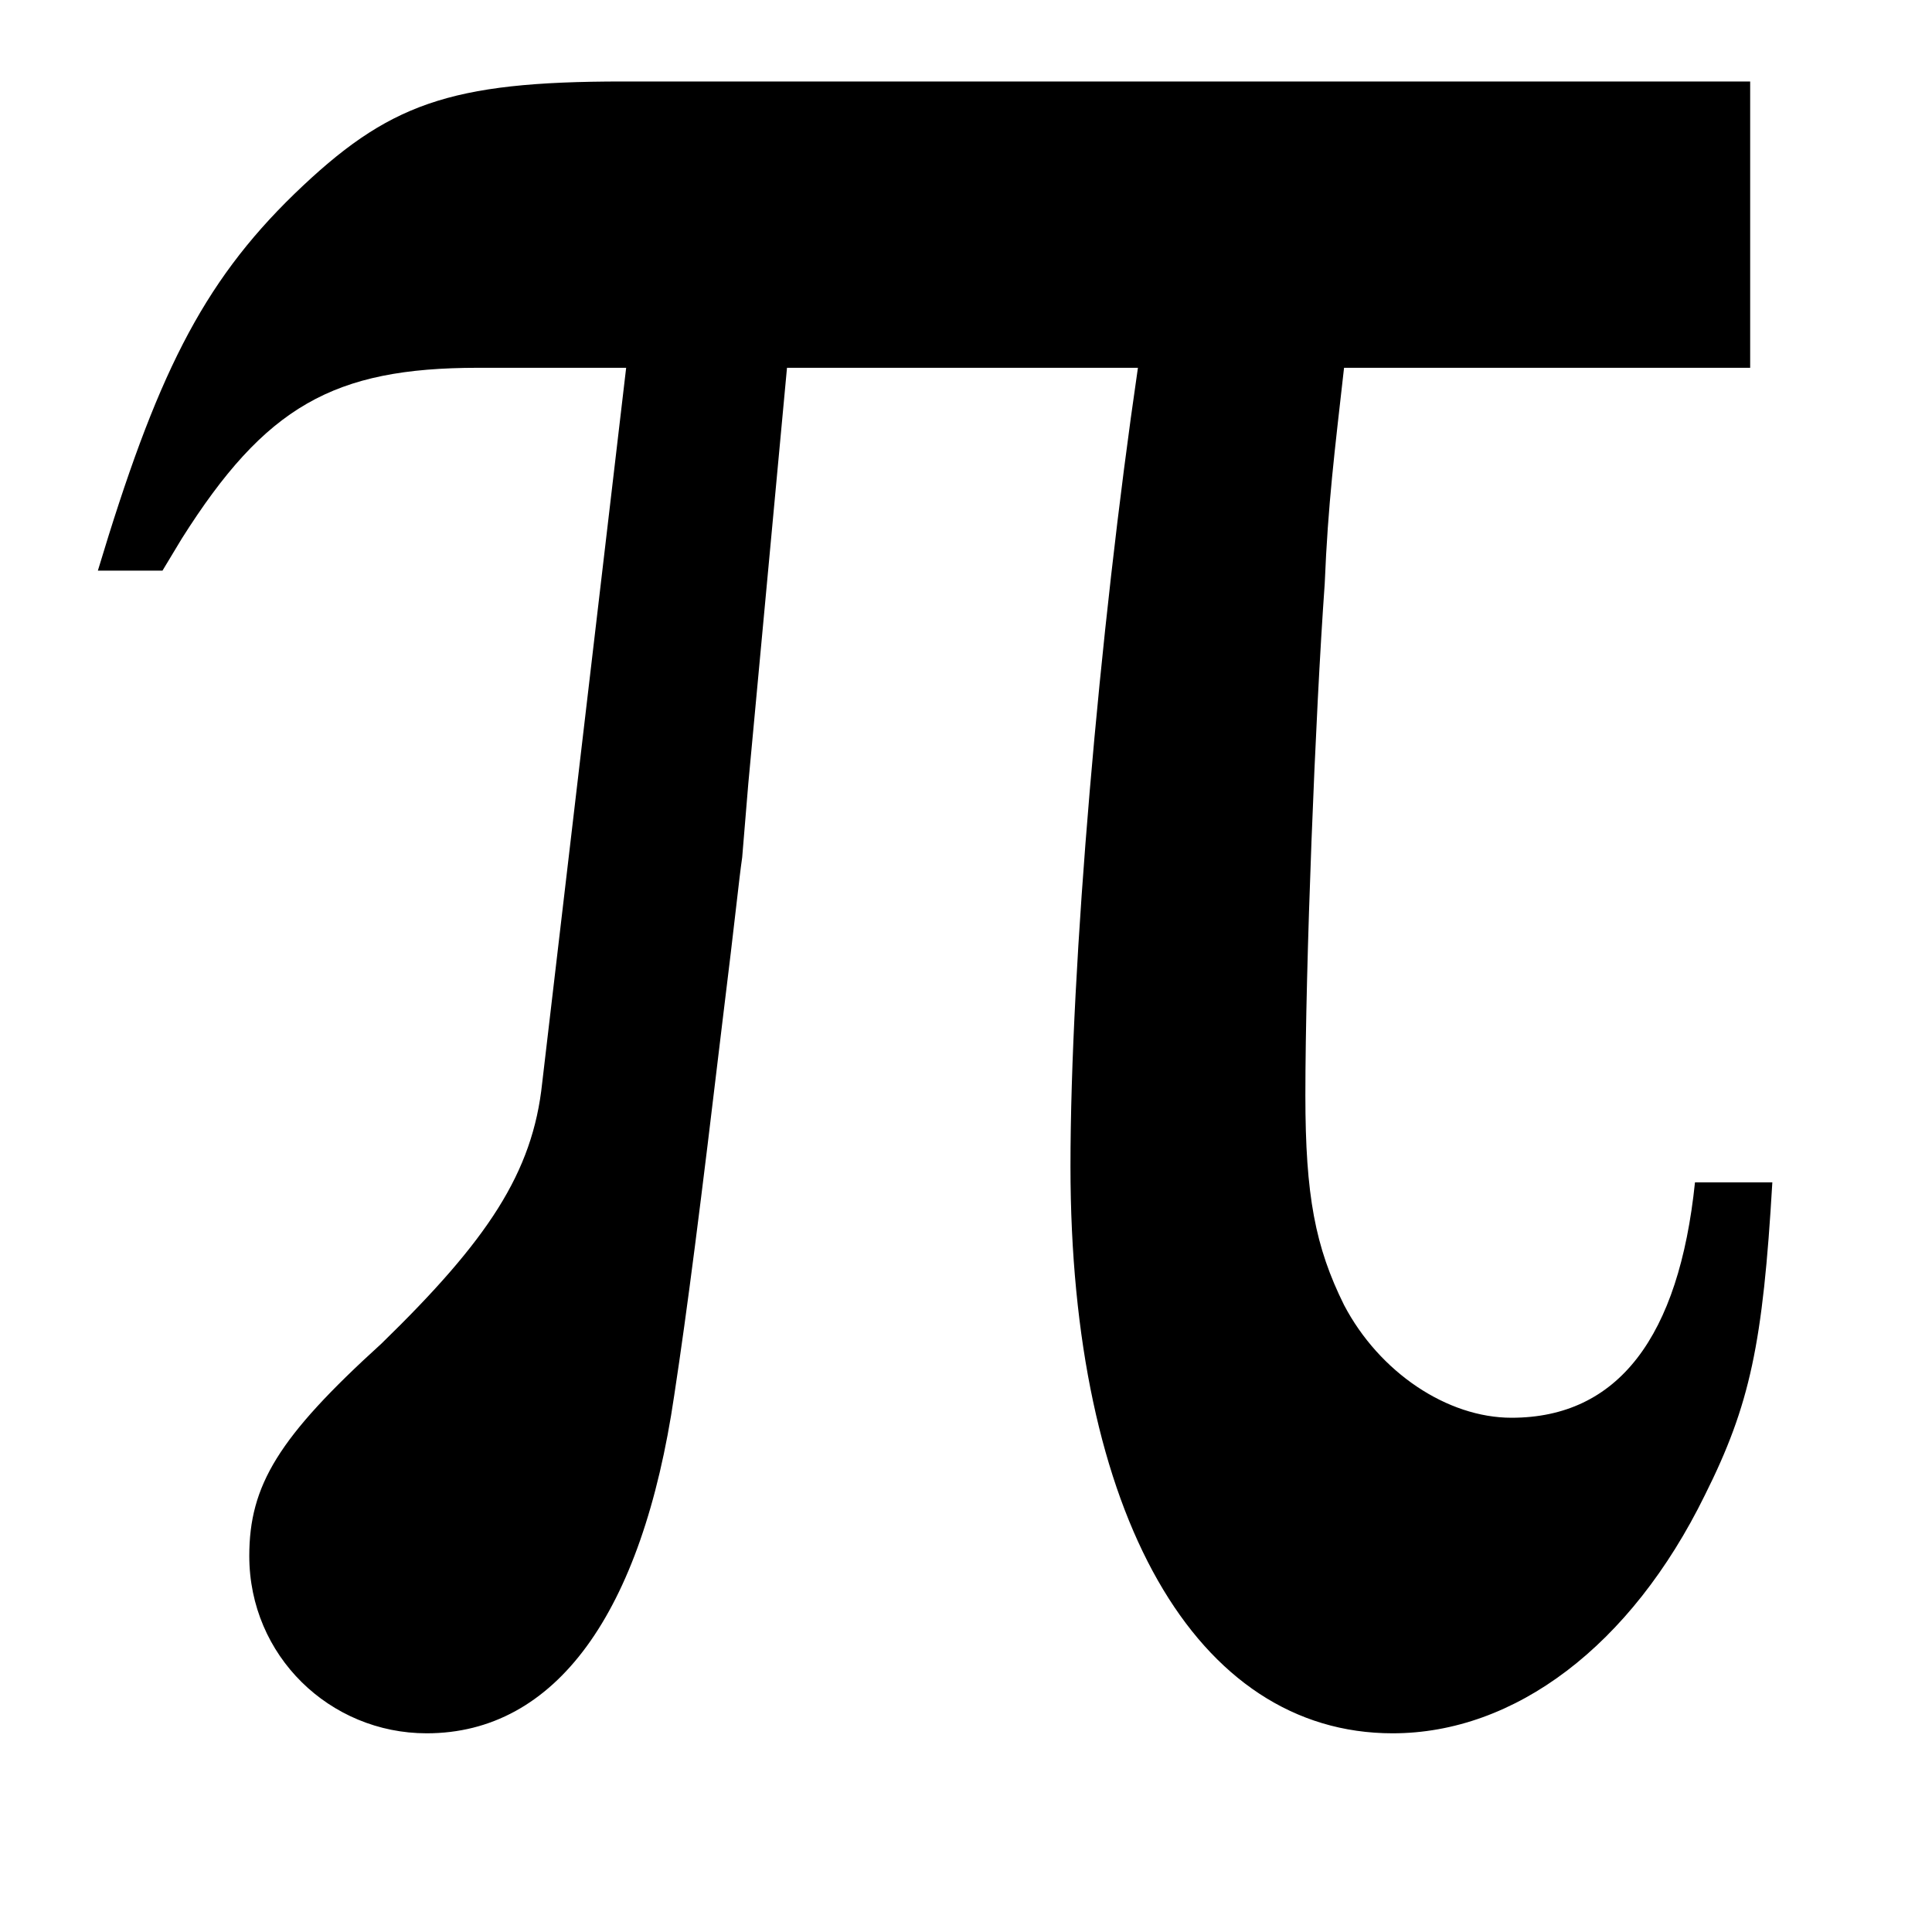
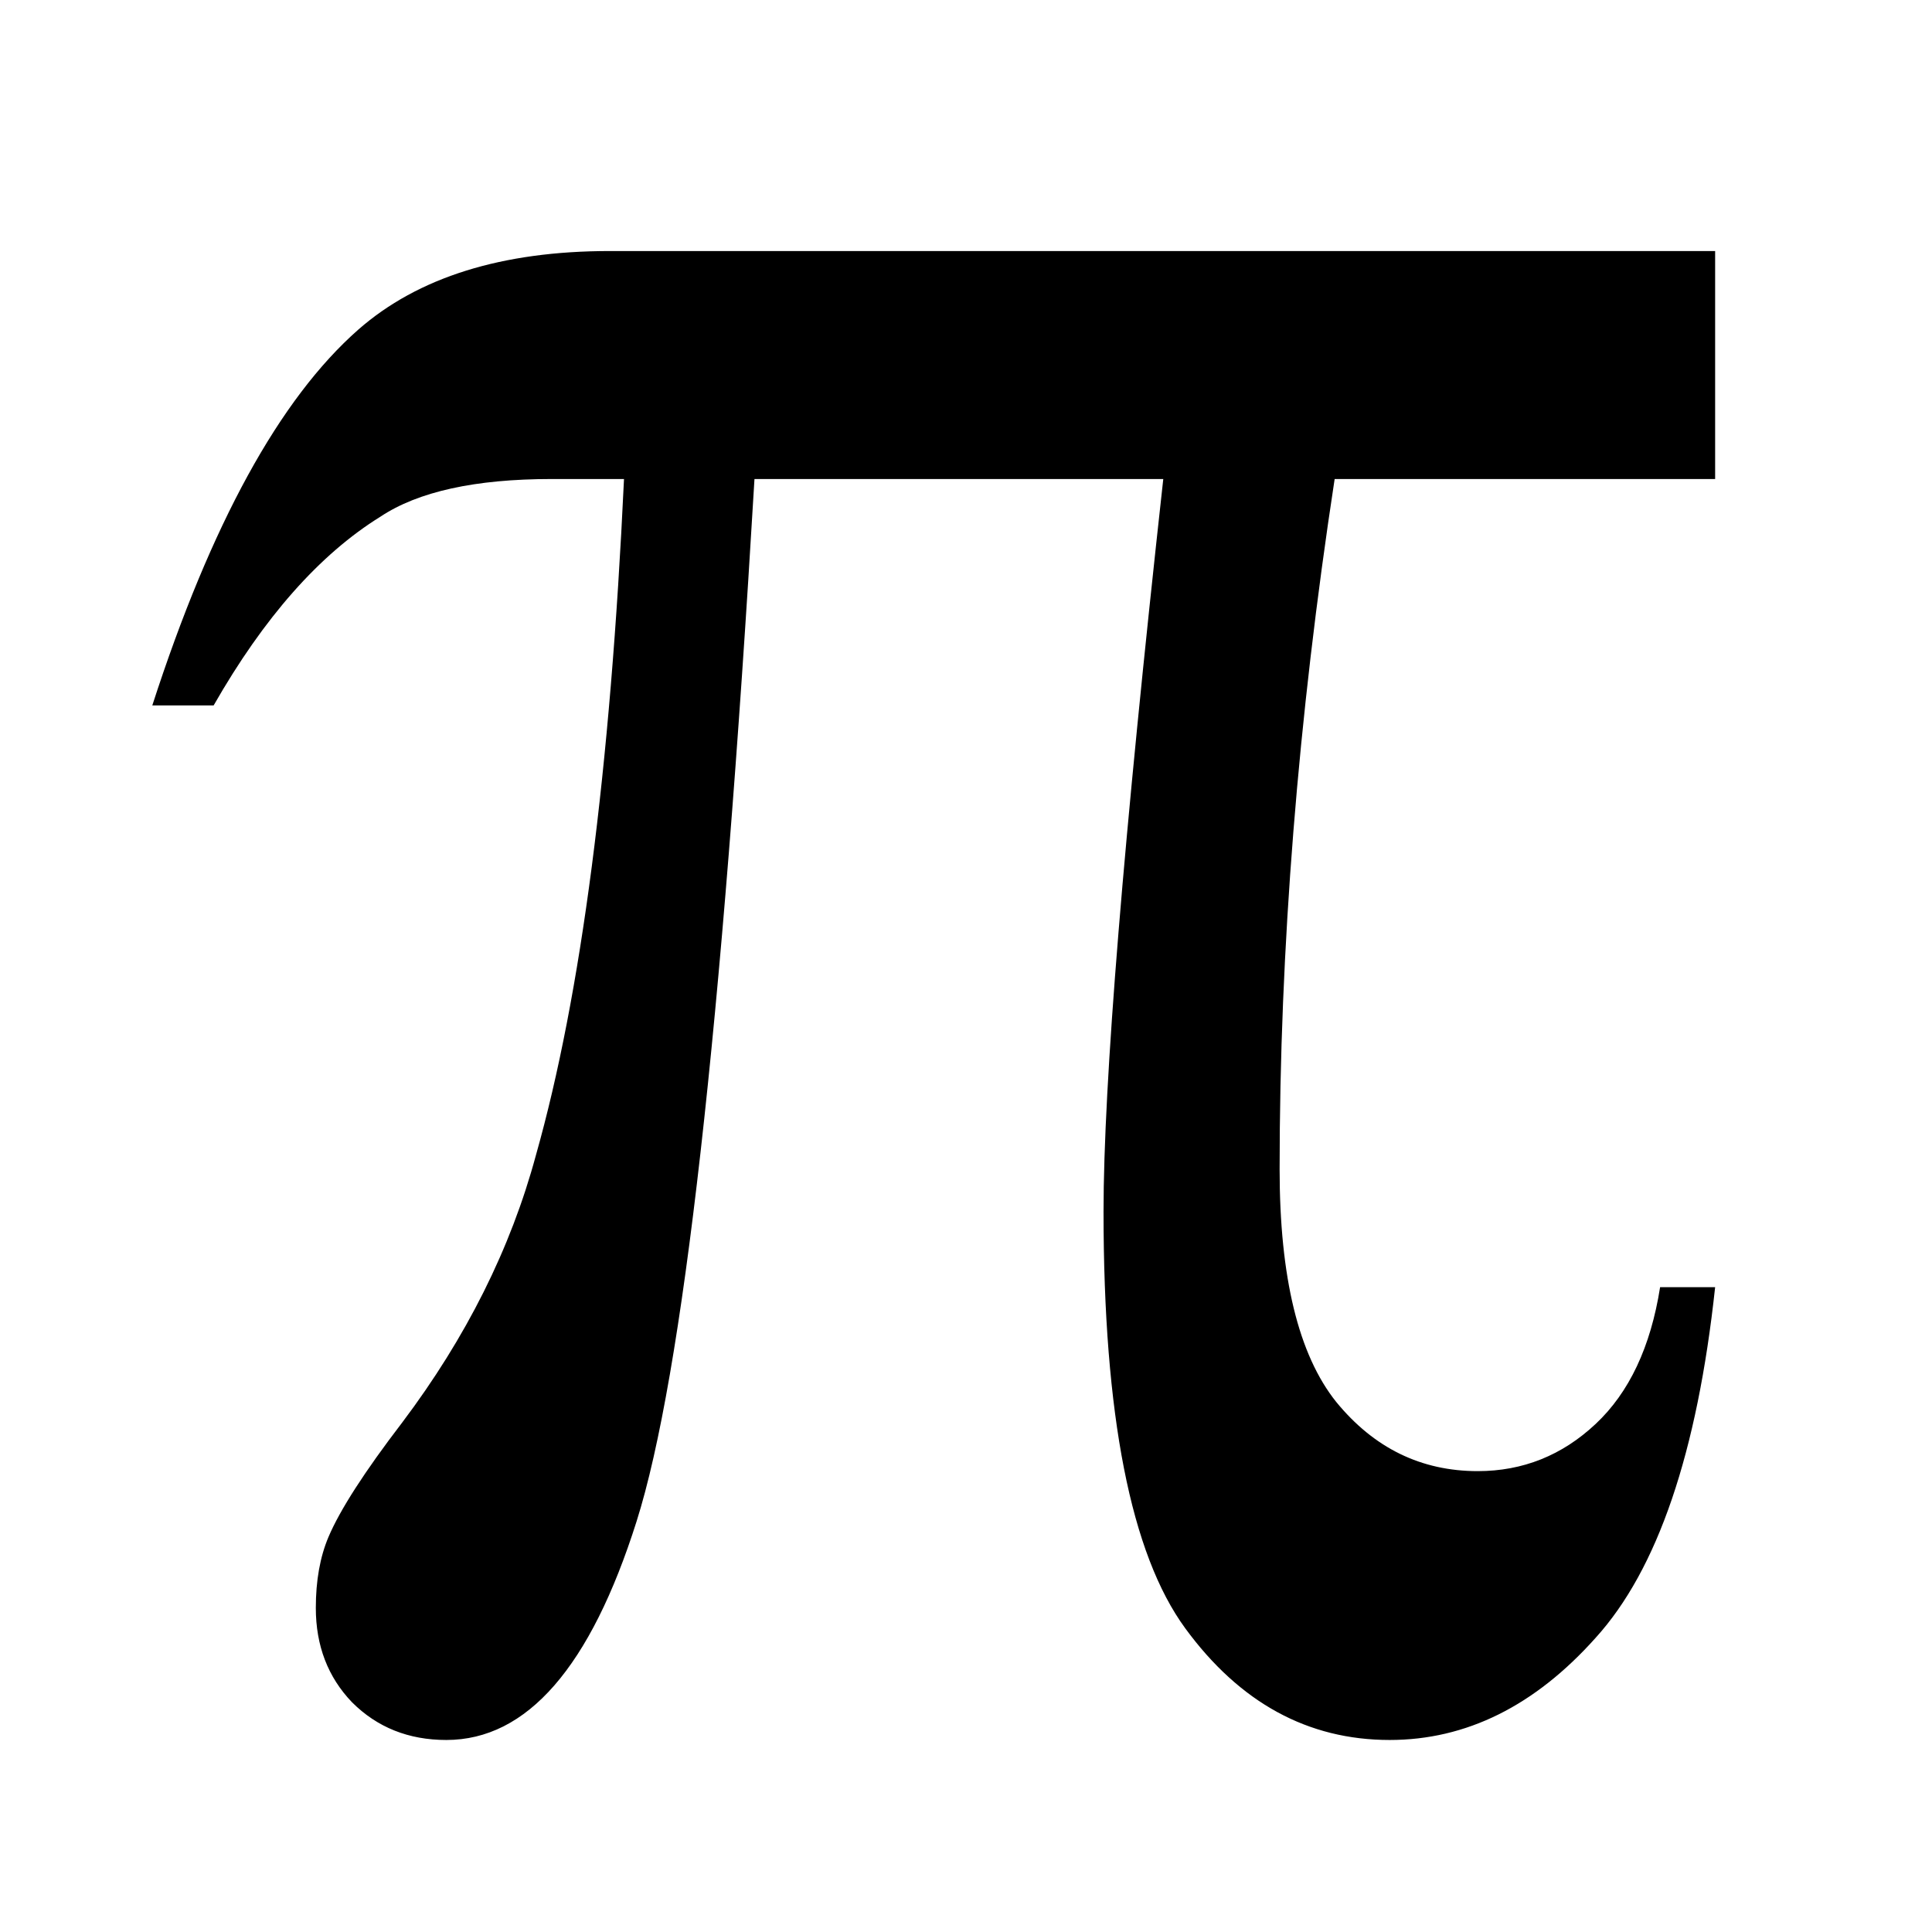
<svg xmlns="http://www.w3.org/2000/svg" width="64" height="64" viewBox="0 0 64 64" version="1.1" id="svg1">
  <defs id="defs1" />
  <g id="layer1">
-     <rect style="vector-effect:non-scaling-stroke;fill:#ffffff;fill-opacity:1;stroke:none;stroke-width:0.996;stroke-dasharray:none;stroke-opacity:1;-inkscape-stroke:hairline" id="rect2" width="64" height="64" x="0" y="0" />
-     <text xml:space="preserve" style="font-style:normal;font-variant:normal;font-weight:normal;font-stretch:normal;font-size:106.667px;font-family:Symbol;-inkscape-font-specification:Symbol;display:inline;vector-effect:non-scaling-stroke;fill:#000000;fill-opacity:1;stroke:none;stroke-width:1;stroke-dasharray:none;stroke-opacity:1;-inkscape-stroke:hairline" x="2.181" y="56.025" id="text1">
-       <tspan id="tspan1" x="2.181" y="56.025">p</tspan>
-     </text>
+     <rect style="vector-effect:non-scaling-stroke;fill:#ffffff;stroke-width:0.996;-inkscape-stroke:hairline" id="rect2" width="64" height="64" x="0" y="0" />
+     <path d="M 56.816,8.316 V 15.868 H 44.212 q -1.823,11.927 -1.823,22.865 0,5.365 1.875,7.708 1.875,2.292 4.688,2.292 2.24,0 3.906,-1.563 1.667,-1.563 2.135,-4.531 h 1.823 q -0.885,8.229 -3.958,11.615 -3.021,3.385 -6.823,3.385 -4.063,0 -6.771,-3.698 -2.708,-3.698 -2.708,-13.802 0,-6.354 1.979,-24.271 H 24.993 q -1.615,27.292 -3.906,34.531 -2.292,7.24 -6.302,7.24 -1.875,0 -3.125,-1.25 -1.198,-1.25 -1.198,-3.125 0,-1.354 0.417,-2.344 0.573,-1.354 2.448,-3.802 3.177,-4.219 4.427,-8.854 2.24,-7.917 2.917,-22.396 h -2.396 q -3.802,0 -5.677,1.25 -3.021,1.875 -5.521,6.25 H 5.045 q 2.917,-9.01 6.823,-12.448 2.969,-2.604 8.333,-2.604 z" id="text1" style="-inkscape-font-specification:Symbol" aria-label="p" />
  </g>
</svg>
